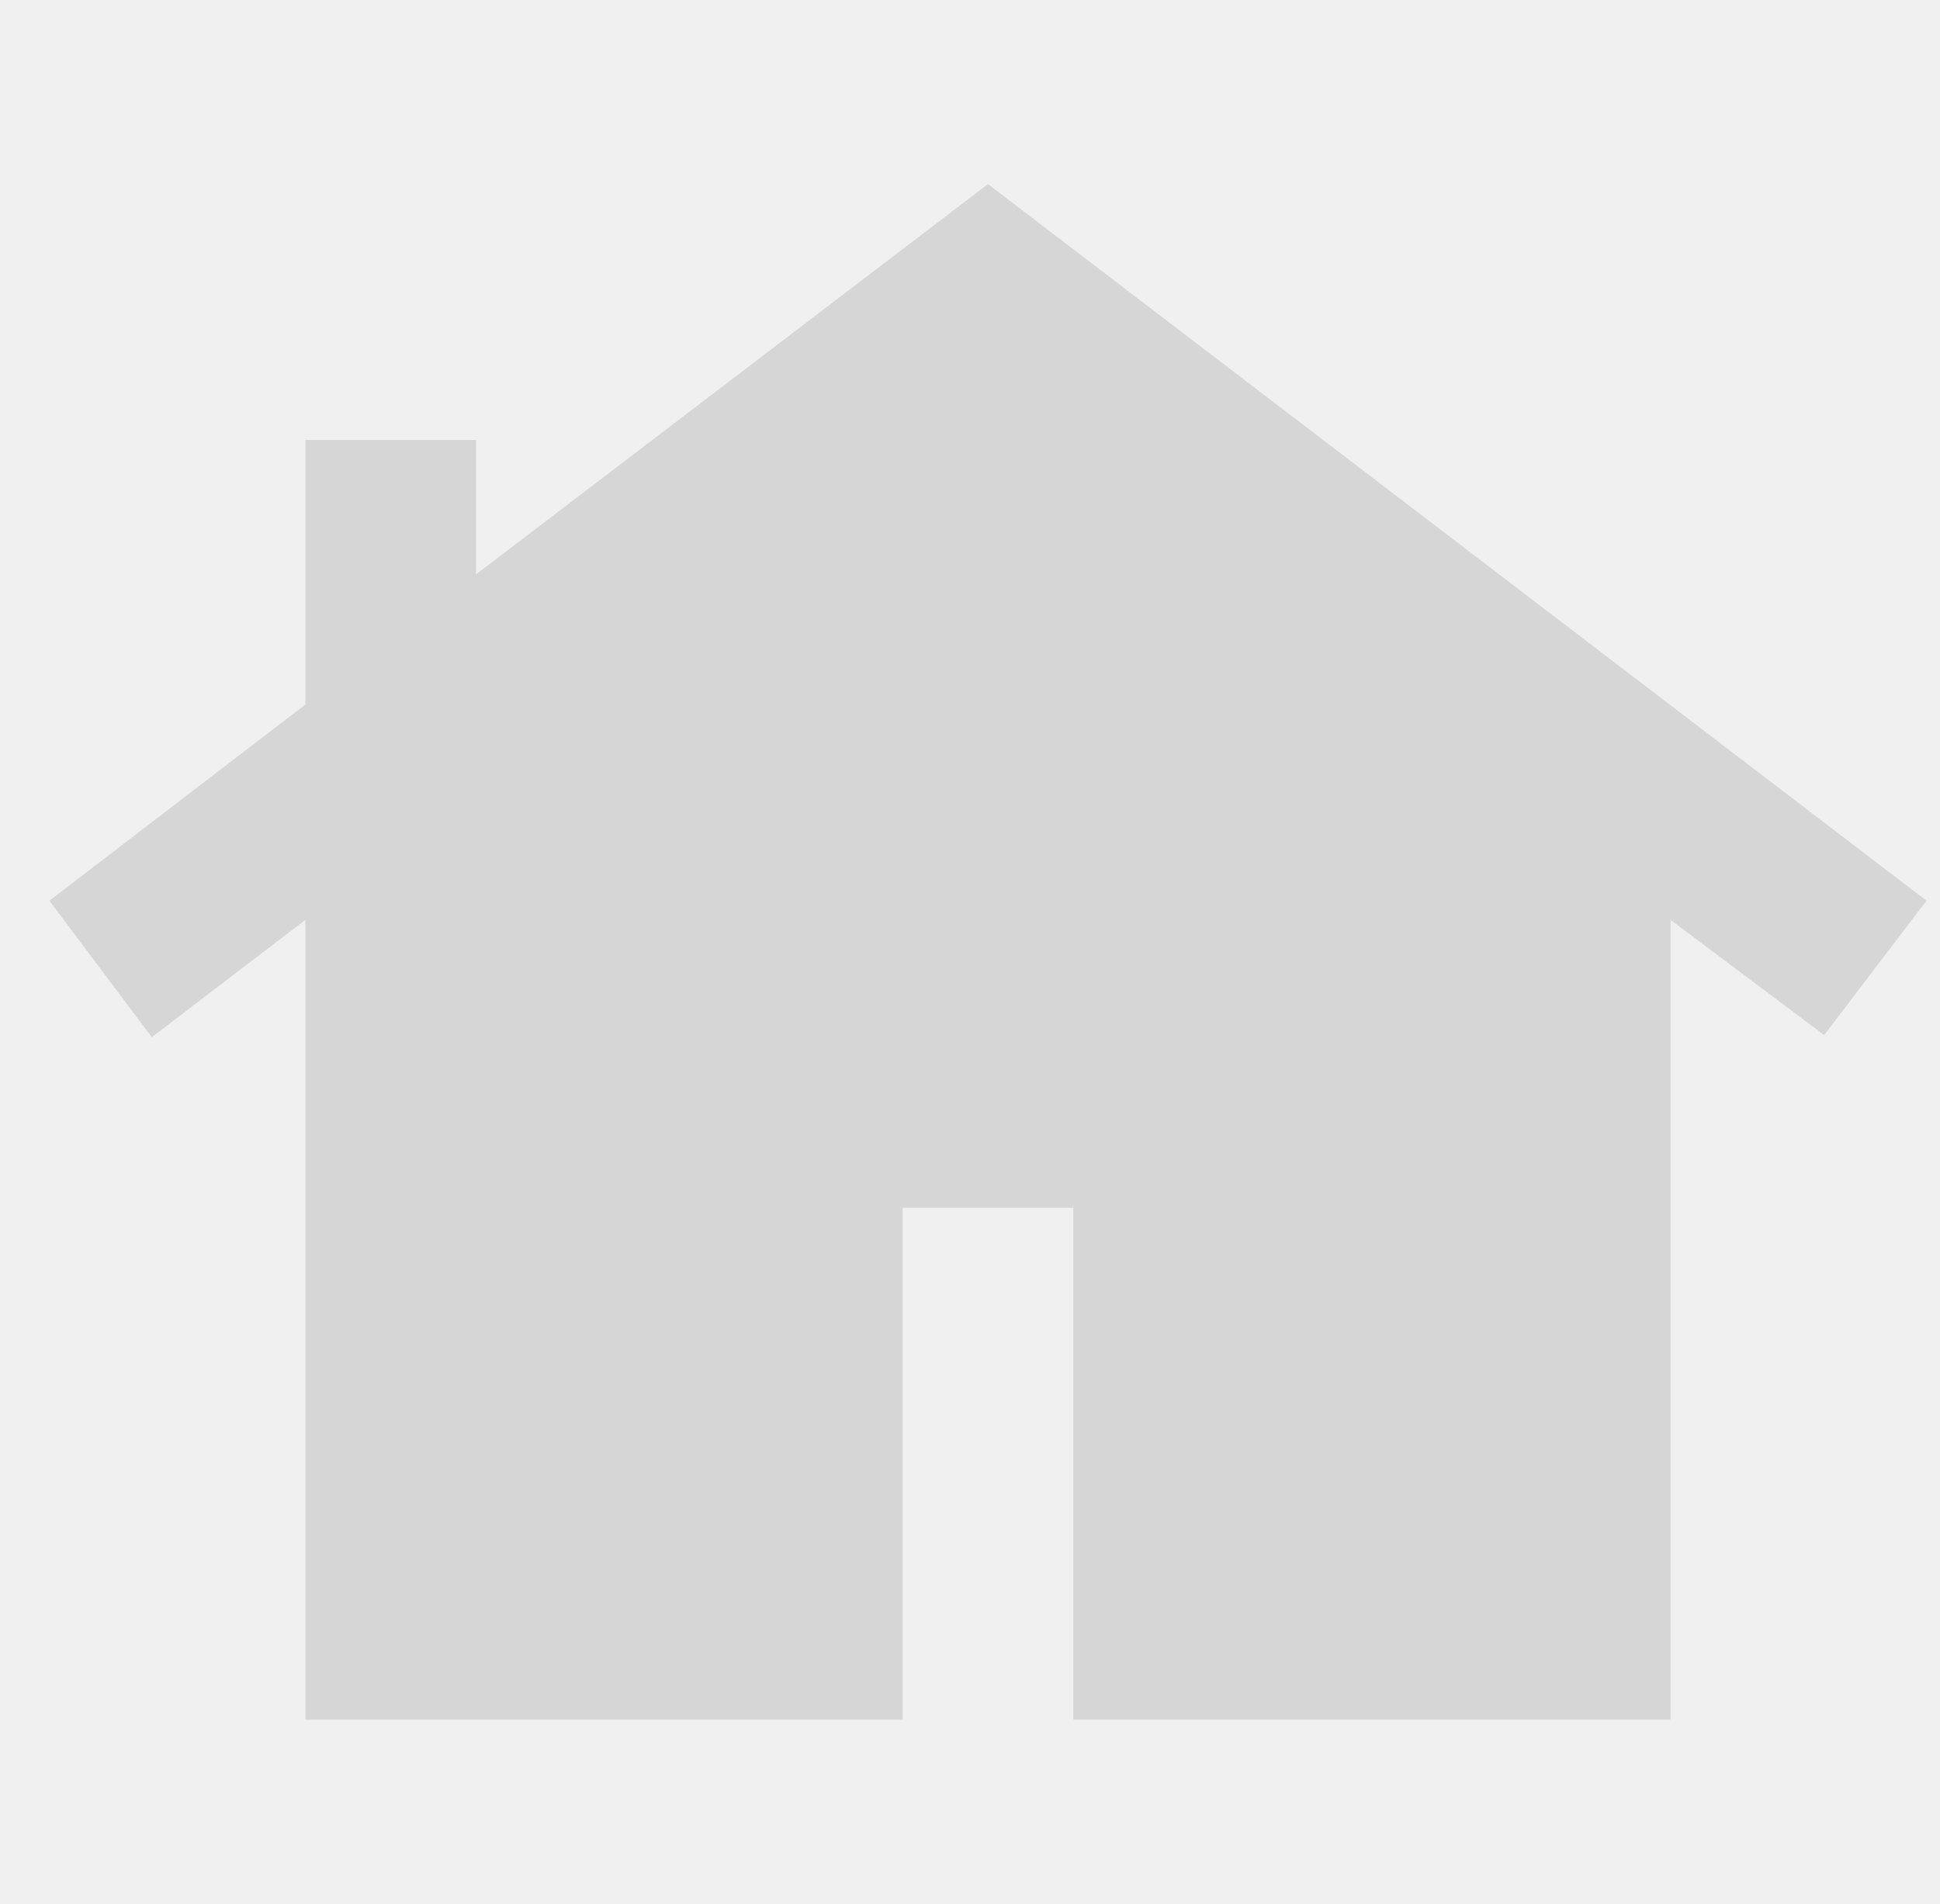
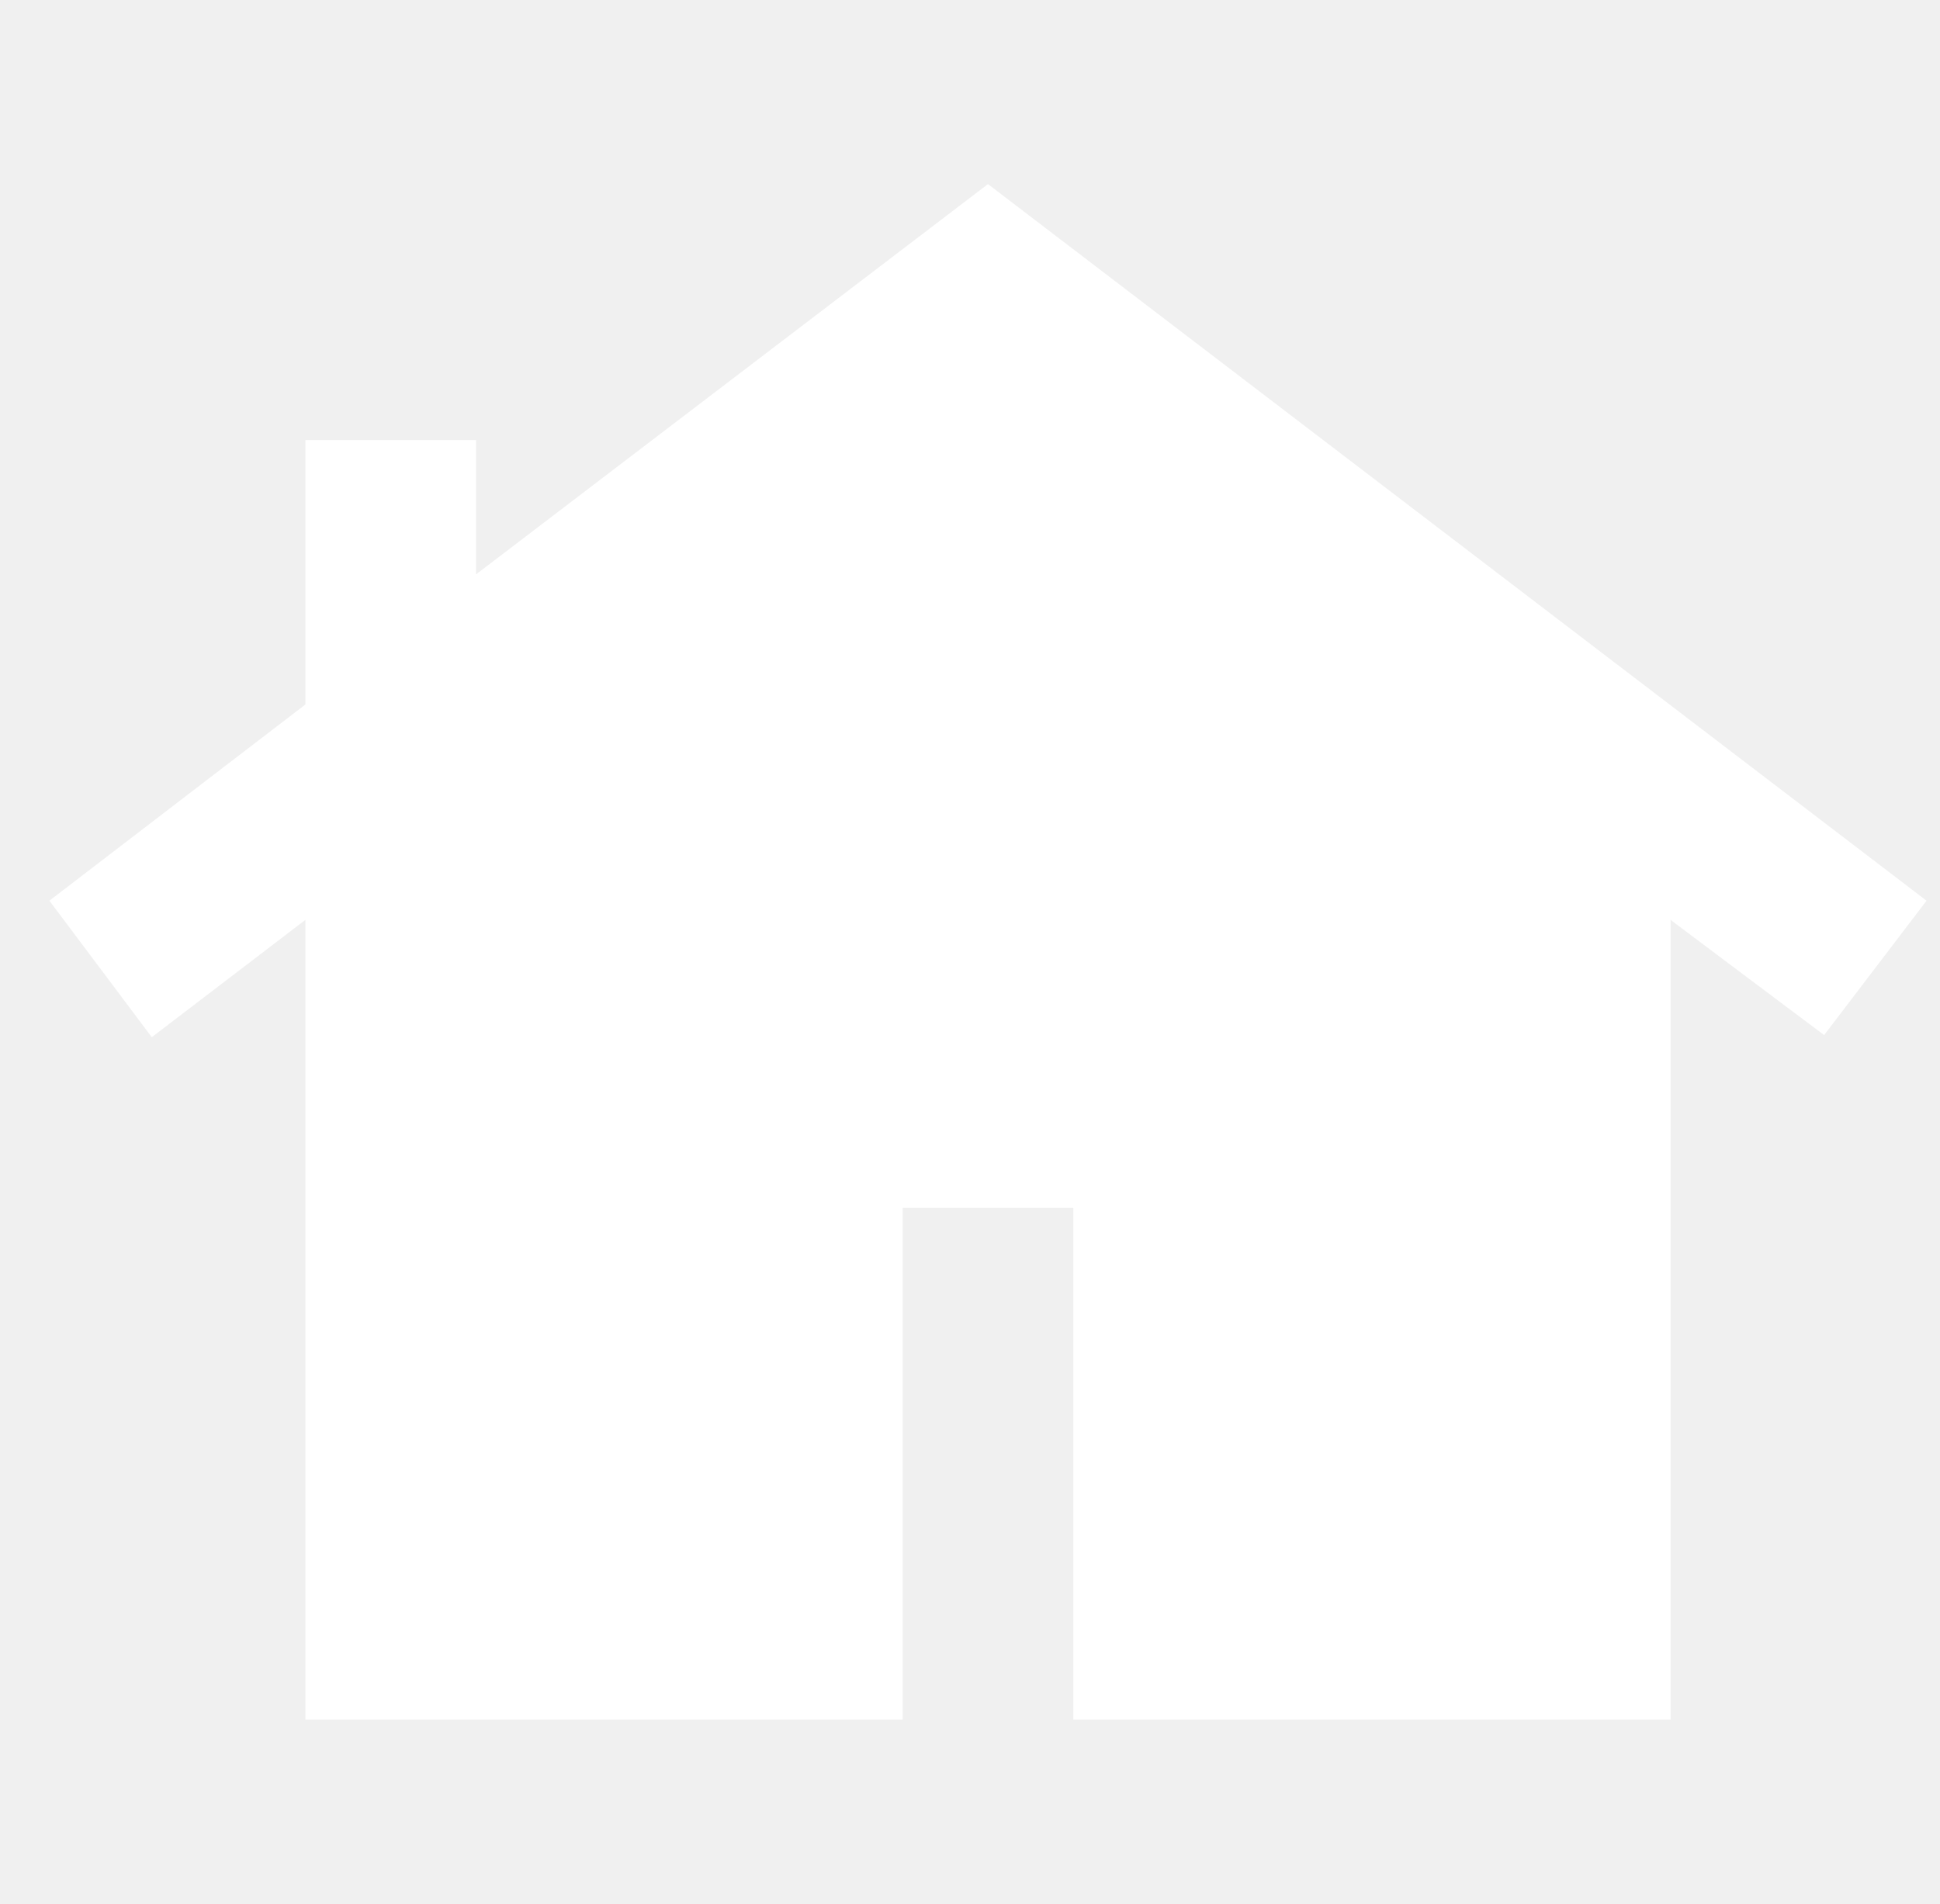
<svg xmlns="http://www.w3.org/2000/svg" width="54" height="53" viewBox="0 0 54 53" fill="none">
  <g clip-path="url(#clip0_599_2)">
    <mask id="mask0_599_2" style="mask-type:alpha" maskUnits="userSpaceOnUse" x="-1" y="-2" width="57" height="57">
      <rect x="-1" y="-2" width="57" height="57" fill="#D9D9D9" />
    </mask>
    <g mask="url(#mask0_599_2)">
-       <path d="M8.5 47.875V25.609L4.225 28.875L1.375 25.075L8.5 19.613V12.25H13.25V15.991L27.5 5.125L53.625 25.075L50.775 28.816L46.5 25.609V47.875H29.875V33.625H25.125V47.875H8.5Z" fill="#D6D6D6" />
+       <path d="M8.5 47.875V25.609L4.225 28.875L1.375 25.075L8.5 19.613V12.25H13.25V15.991L27.5 5.125L53.625 25.075L50.775 28.816L46.5 25.609V47.875H29.875V33.625H25.125V47.875H8.5Z" fill="#ffff" />
    </g>
  </g>
  <defs>
    <clipPath id="clip0_599_2">
      <rect width="54" height="52.826" fill="white" />
    </clipPath>
  </defs>
</svg>
